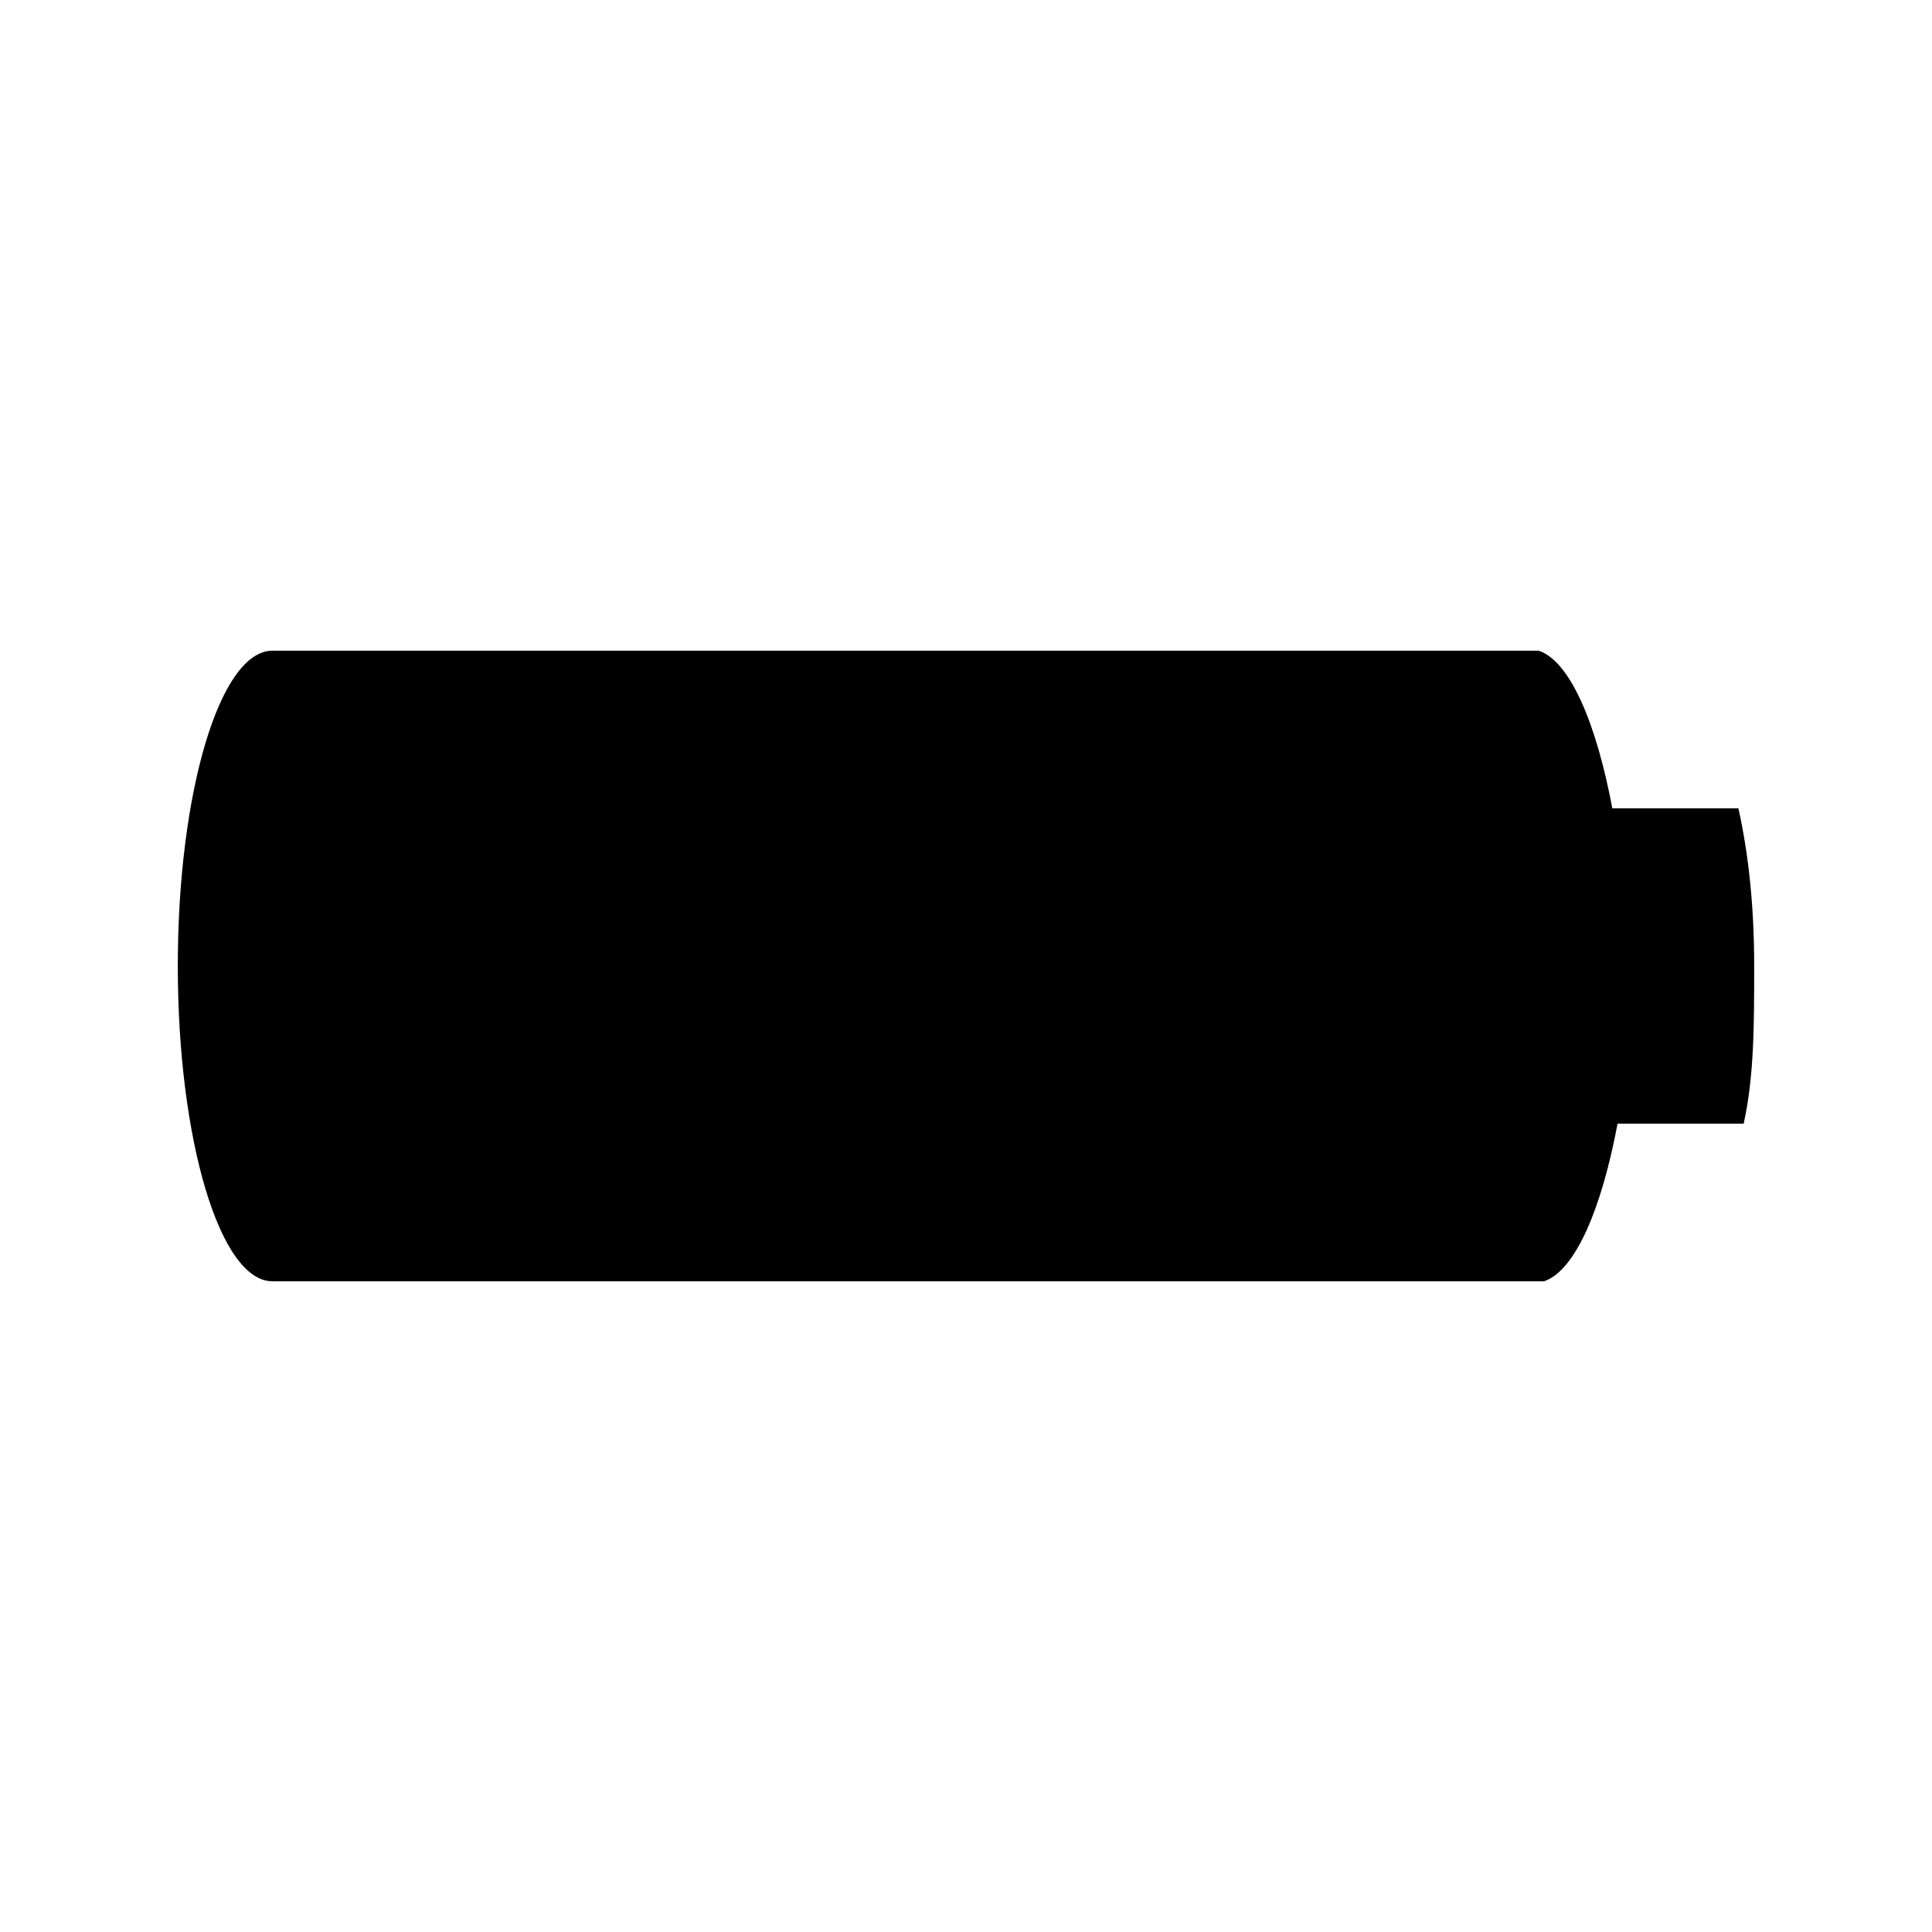
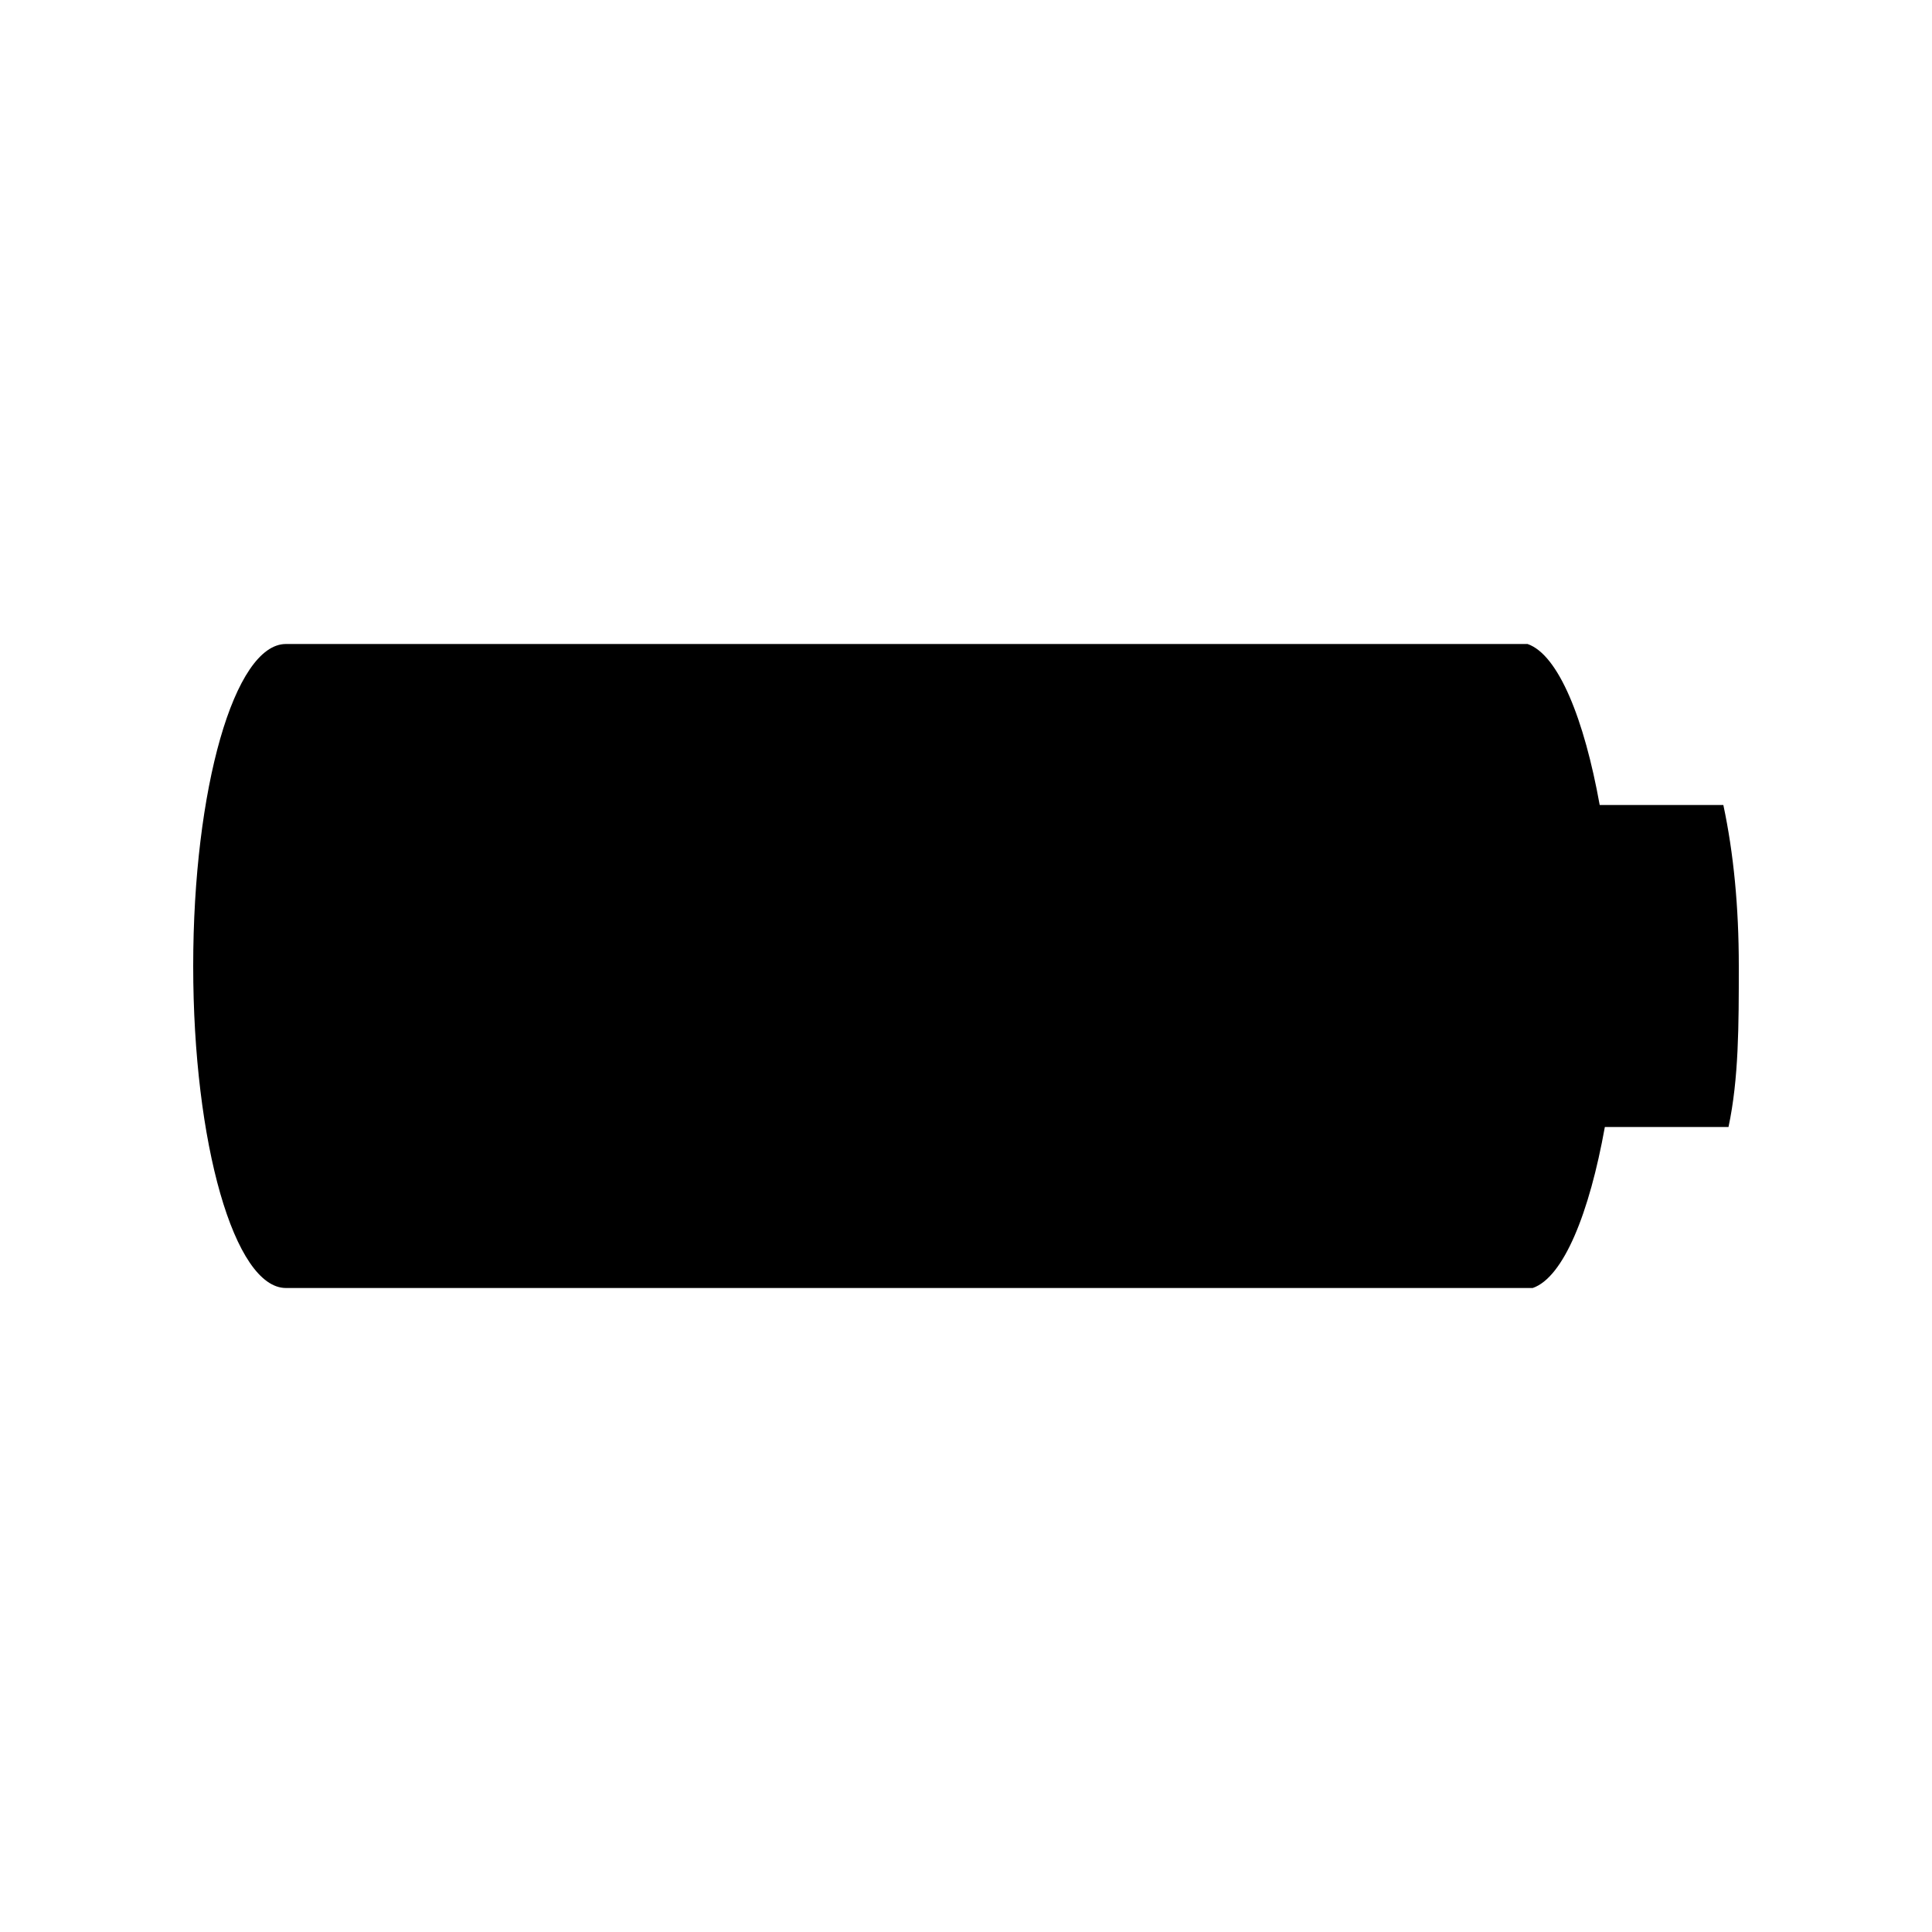
- <svg xmlns="http://www.w3.org/2000/svg" version="1.1" width="960" height="960" viewBox="0 0 960 960" id="svg2">
-   <defs id="defs8" />
-   <path d="m 863.82,401.67 h -62.663 c -7.834,-41.777 -20.888,-73.108 -36.554,-78.332 H 135.347 c -26.11,0 -46.998,70.497 -46.998,156.66 0,86.163 20.88,156.662 46.99,156.662 h 631.87 c 15.663,-5.22 28.72,-36.55 36.55,-78.33 h 62.664 c 5.22,-23.5 5.22,-49.603 5.22,-78.33 0,-28.727 -2.61,-54.83 -7.84,-78.33 z" id="path4" />
+ <svg xmlns="http://www.w3.org/2000/svg" width="30px" height="30px" viewBox="0 0 30 30" version="1.1">
+   <description>Created with Sketch.</description>
+   <defs />
+   <g id="Page-1" stroke="none" stroke-width="1" fill="none" fill-rule="evenodd">
+     <g id="Artboard-1" fill="#000000">
+       <g id="battery-10" transform="translate(3, 10)">
+         <path d="M23.76,2.5 L21.84,2.5 C21.6,1.167 21.2,0.167 20.72,1.77635684e-15 L1.44,1.77635684e-15 C0.64,1.77635684e-15 0,2.25 0,5 C0,7.75 0.64,10 1.44,10 L20.8,10 C21.28,9.834 21.68,8.834 21.92,7.5 L23.84,7.5 C24,6.75 24,5.917 24,5 C24,4.083 23.92,3.25 23.76,2.5 L23.76,2.5 Z" id="path4" />
+       </g>
+     </g>
+   </g>
</svg>
